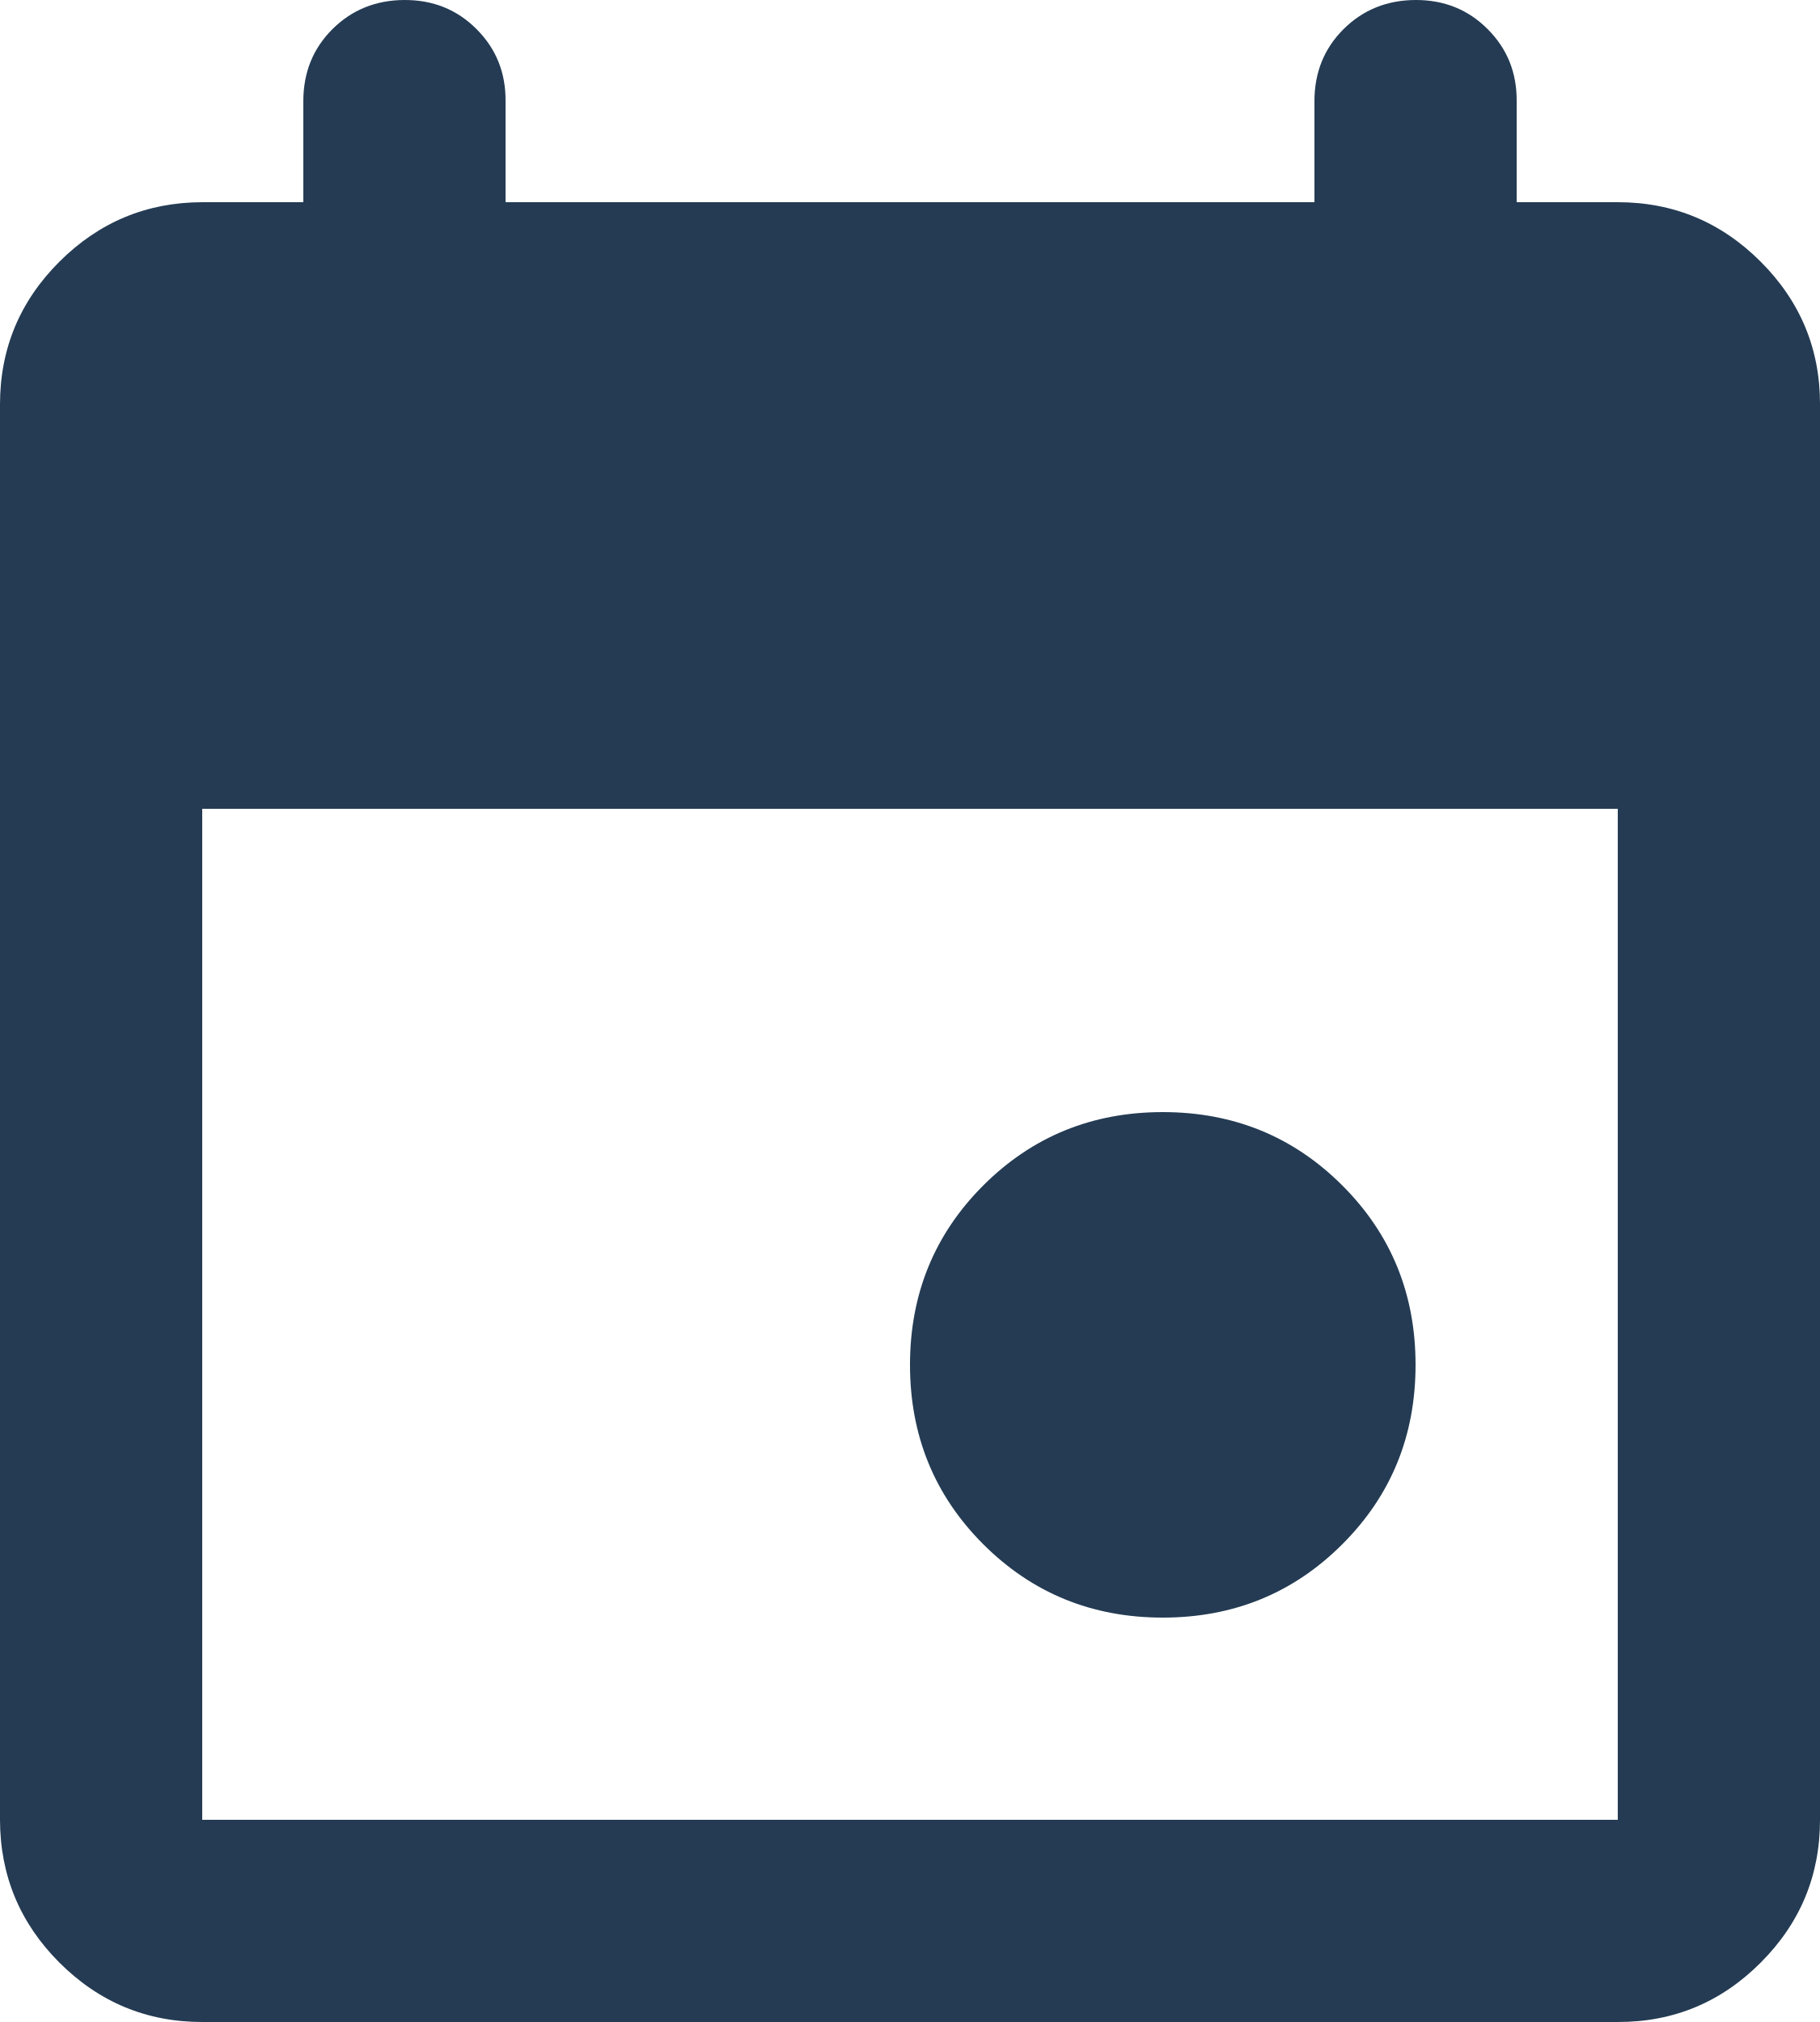
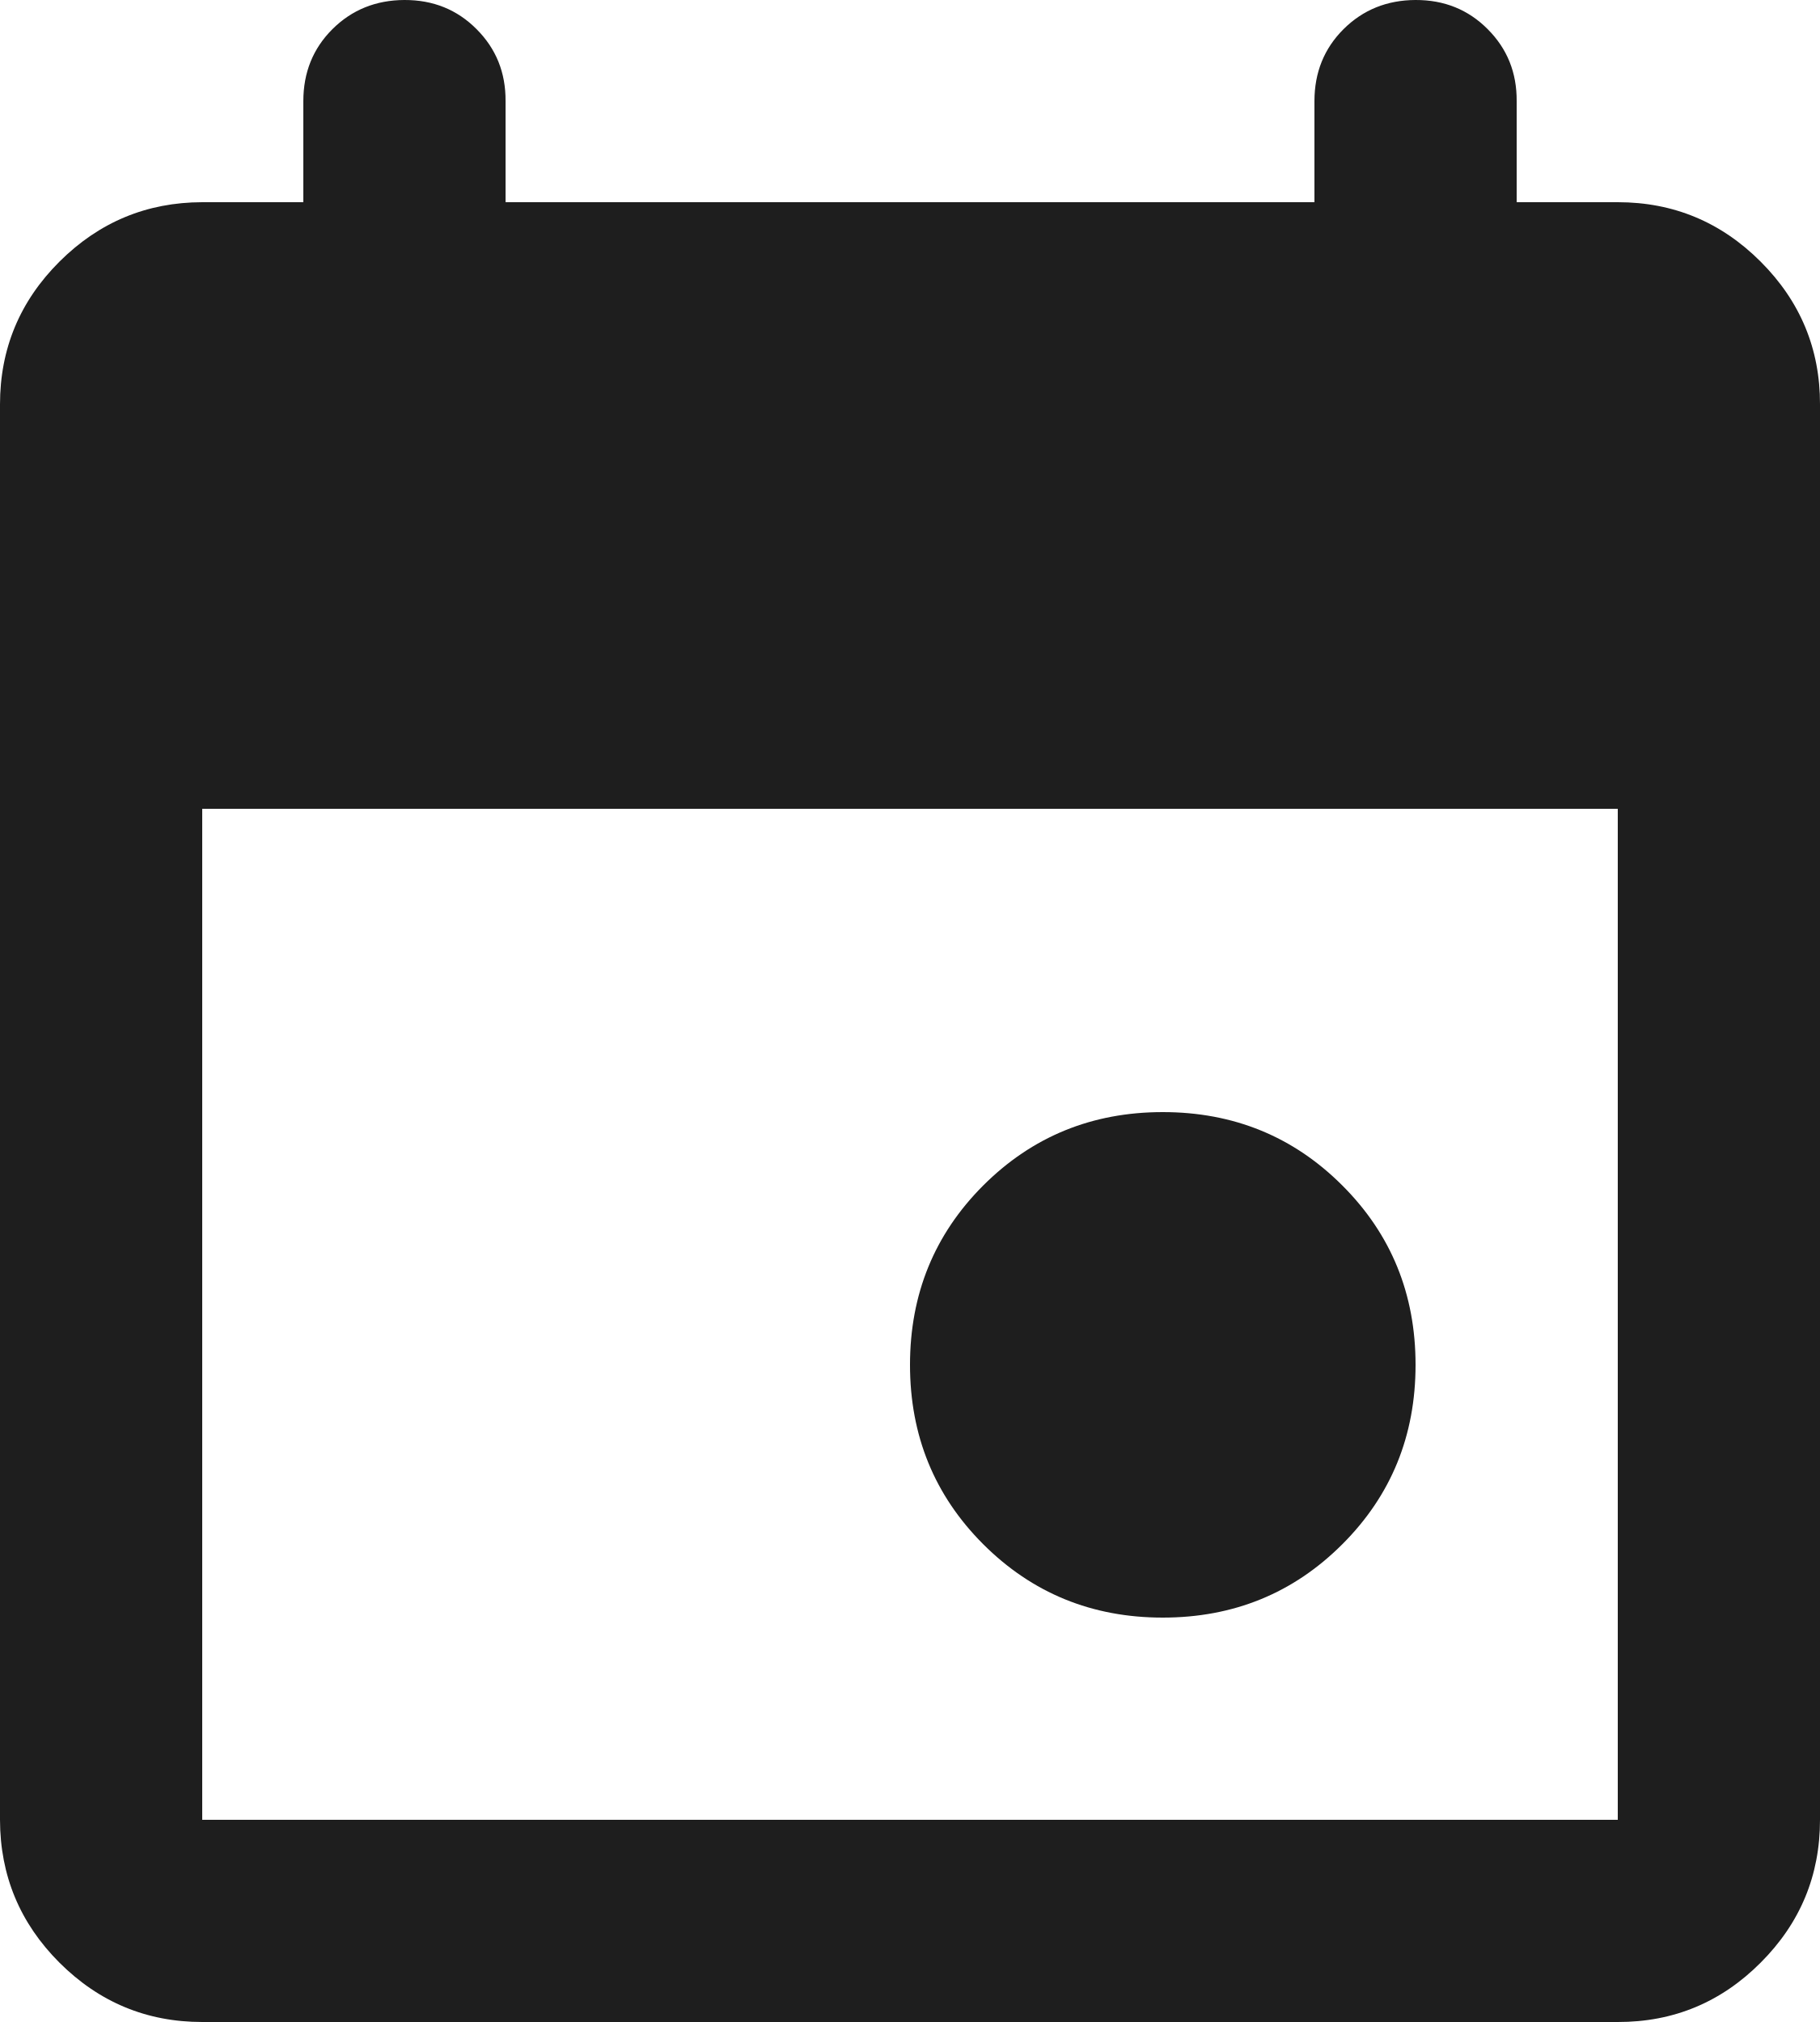
<svg xmlns="http://www.w3.org/2000/svg" viewBox="50.04 284.774 18 20" width="18px" height="20px">
-   <path d="M 59.765 300.049 C 59.282 299.566 59.04 298.974 59.04 298.274 C 59.04 297.574 59.282 296.982 59.765 296.499 C 60.249 296.016 60.84 295.774 61.54 295.774 C 62.24 295.774 62.832 296.016 63.315 296.499 C 63.799 296.982 64.04 297.574 64.04 298.274 C 64.04 298.974 63.799 299.566 63.315 300.049 C 62.832 300.532 62.24 300.774 61.54 300.774 C 60.84 300.774 60.249 300.532 59.765 300.049 M 52.04 304.774 C 51.49 304.774 51.02 304.578 50.628 304.187 C 50.237 303.796 50.041 303.325 50.04 302.774 L 50.04 288.774 C 50.04 288.224 50.236 287.753 50.628 287.362 C 51.02 286.971 51.491 286.775 52.04 286.774 L 53.04 286.774 L 53.04 285.774 C 53.04 285.491 53.136 285.253 53.328 285.062 C 53.52 284.871 53.758 284.775 54.04 284.774 C 54.323 284.773 54.561 284.869 54.753 285.062 C 54.946 285.255 55.042 285.492 55.04 285.774 L 55.04 286.774 L 63.04 286.774 L 63.04 285.774 C 63.04 285.491 63.136 285.253 63.328 285.062 C 63.52 284.871 63.758 284.775 64.04 284.774 C 64.323 284.773 64.561 284.869 64.753 285.062 C 64.946 285.255 65.042 285.492 65.04 285.774 L 65.04 286.774 L 66.04 286.774 C 66.59 286.774 67.061 286.97 67.453 287.362 C 67.845 287.754 68.041 288.225 68.04 288.774 L 68.04 302.774 C 68.04 303.324 67.845 303.795 67.453 304.187 C 67.062 304.579 66.591 304.775 66.04 304.774 L 52.04 304.774 Z M 52.04 302.774 L 66.04 302.774 L 66.04 292.774 L 52.04 292.774 L 52.04 302.774 Z" style="stroke-width: 1; fill: rgb(36, 59, 83);" id="object-2" />
+   <path d="M 59.765 300.049 C 59.282 299.566 59.04 298.974 59.04 298.274 C 59.04 297.574 59.282 296.982 59.765 296.499 C 60.249 296.016 60.84 295.774 61.54 295.774 C 62.24 295.774 62.832 296.016 63.315 296.499 C 63.799 296.982 64.04 297.574 64.04 298.274 C 64.04 298.974 63.799 299.566 63.315 300.049 C 62.832 300.532 62.24 300.774 61.54 300.774 C 60.84 300.774 60.249 300.532 59.765 300.049 M 52.04 304.774 C 51.49 304.774 51.02 304.578 50.628 304.187 C 50.237 303.796 50.041 303.325 50.04 302.774 L 50.04 288.774 C 50.04 288.224 50.236 287.753 50.628 287.362 C 51.02 286.971 51.491 286.775 52.04 286.774 L 53.04 286.774 L 53.04 285.774 C 53.04 285.491 53.136 285.253 53.328 285.062 C 53.52 284.871 53.758 284.775 54.04 284.774 C 54.323 284.773 54.561 284.869 54.753 285.062 C 54.946 285.255 55.042 285.492 55.04 285.774 L 55.04 286.774 L 63.04 286.774 L 63.04 285.774 C 63.04 285.491 63.136 285.253 63.328 285.062 C 63.52 284.871 63.758 284.775 64.04 284.774 C 64.323 284.773 64.561 284.869 64.753 285.062 C 64.946 285.255 65.042 285.492 65.04 285.774 L 65.04 286.774 L 66.04 286.774 C 66.59 286.774 67.061 286.97 67.453 287.362 C 67.845 287.754 68.041 288.225 68.04 288.774 L 68.04 302.774 C 68.04 303.324 67.845 303.795 67.453 304.187 C 67.062 304.579 66.591 304.775 66.04 304.774 L 52.04 304.774 Z M 52.04 302.774 L 66.04 302.774 L 66.04 292.774 L 52.04 292.774 L 52.04 302.774 Z" style="stroke-width: 1; fill: #1e1e1e;" id="object-2" />
</svg>
